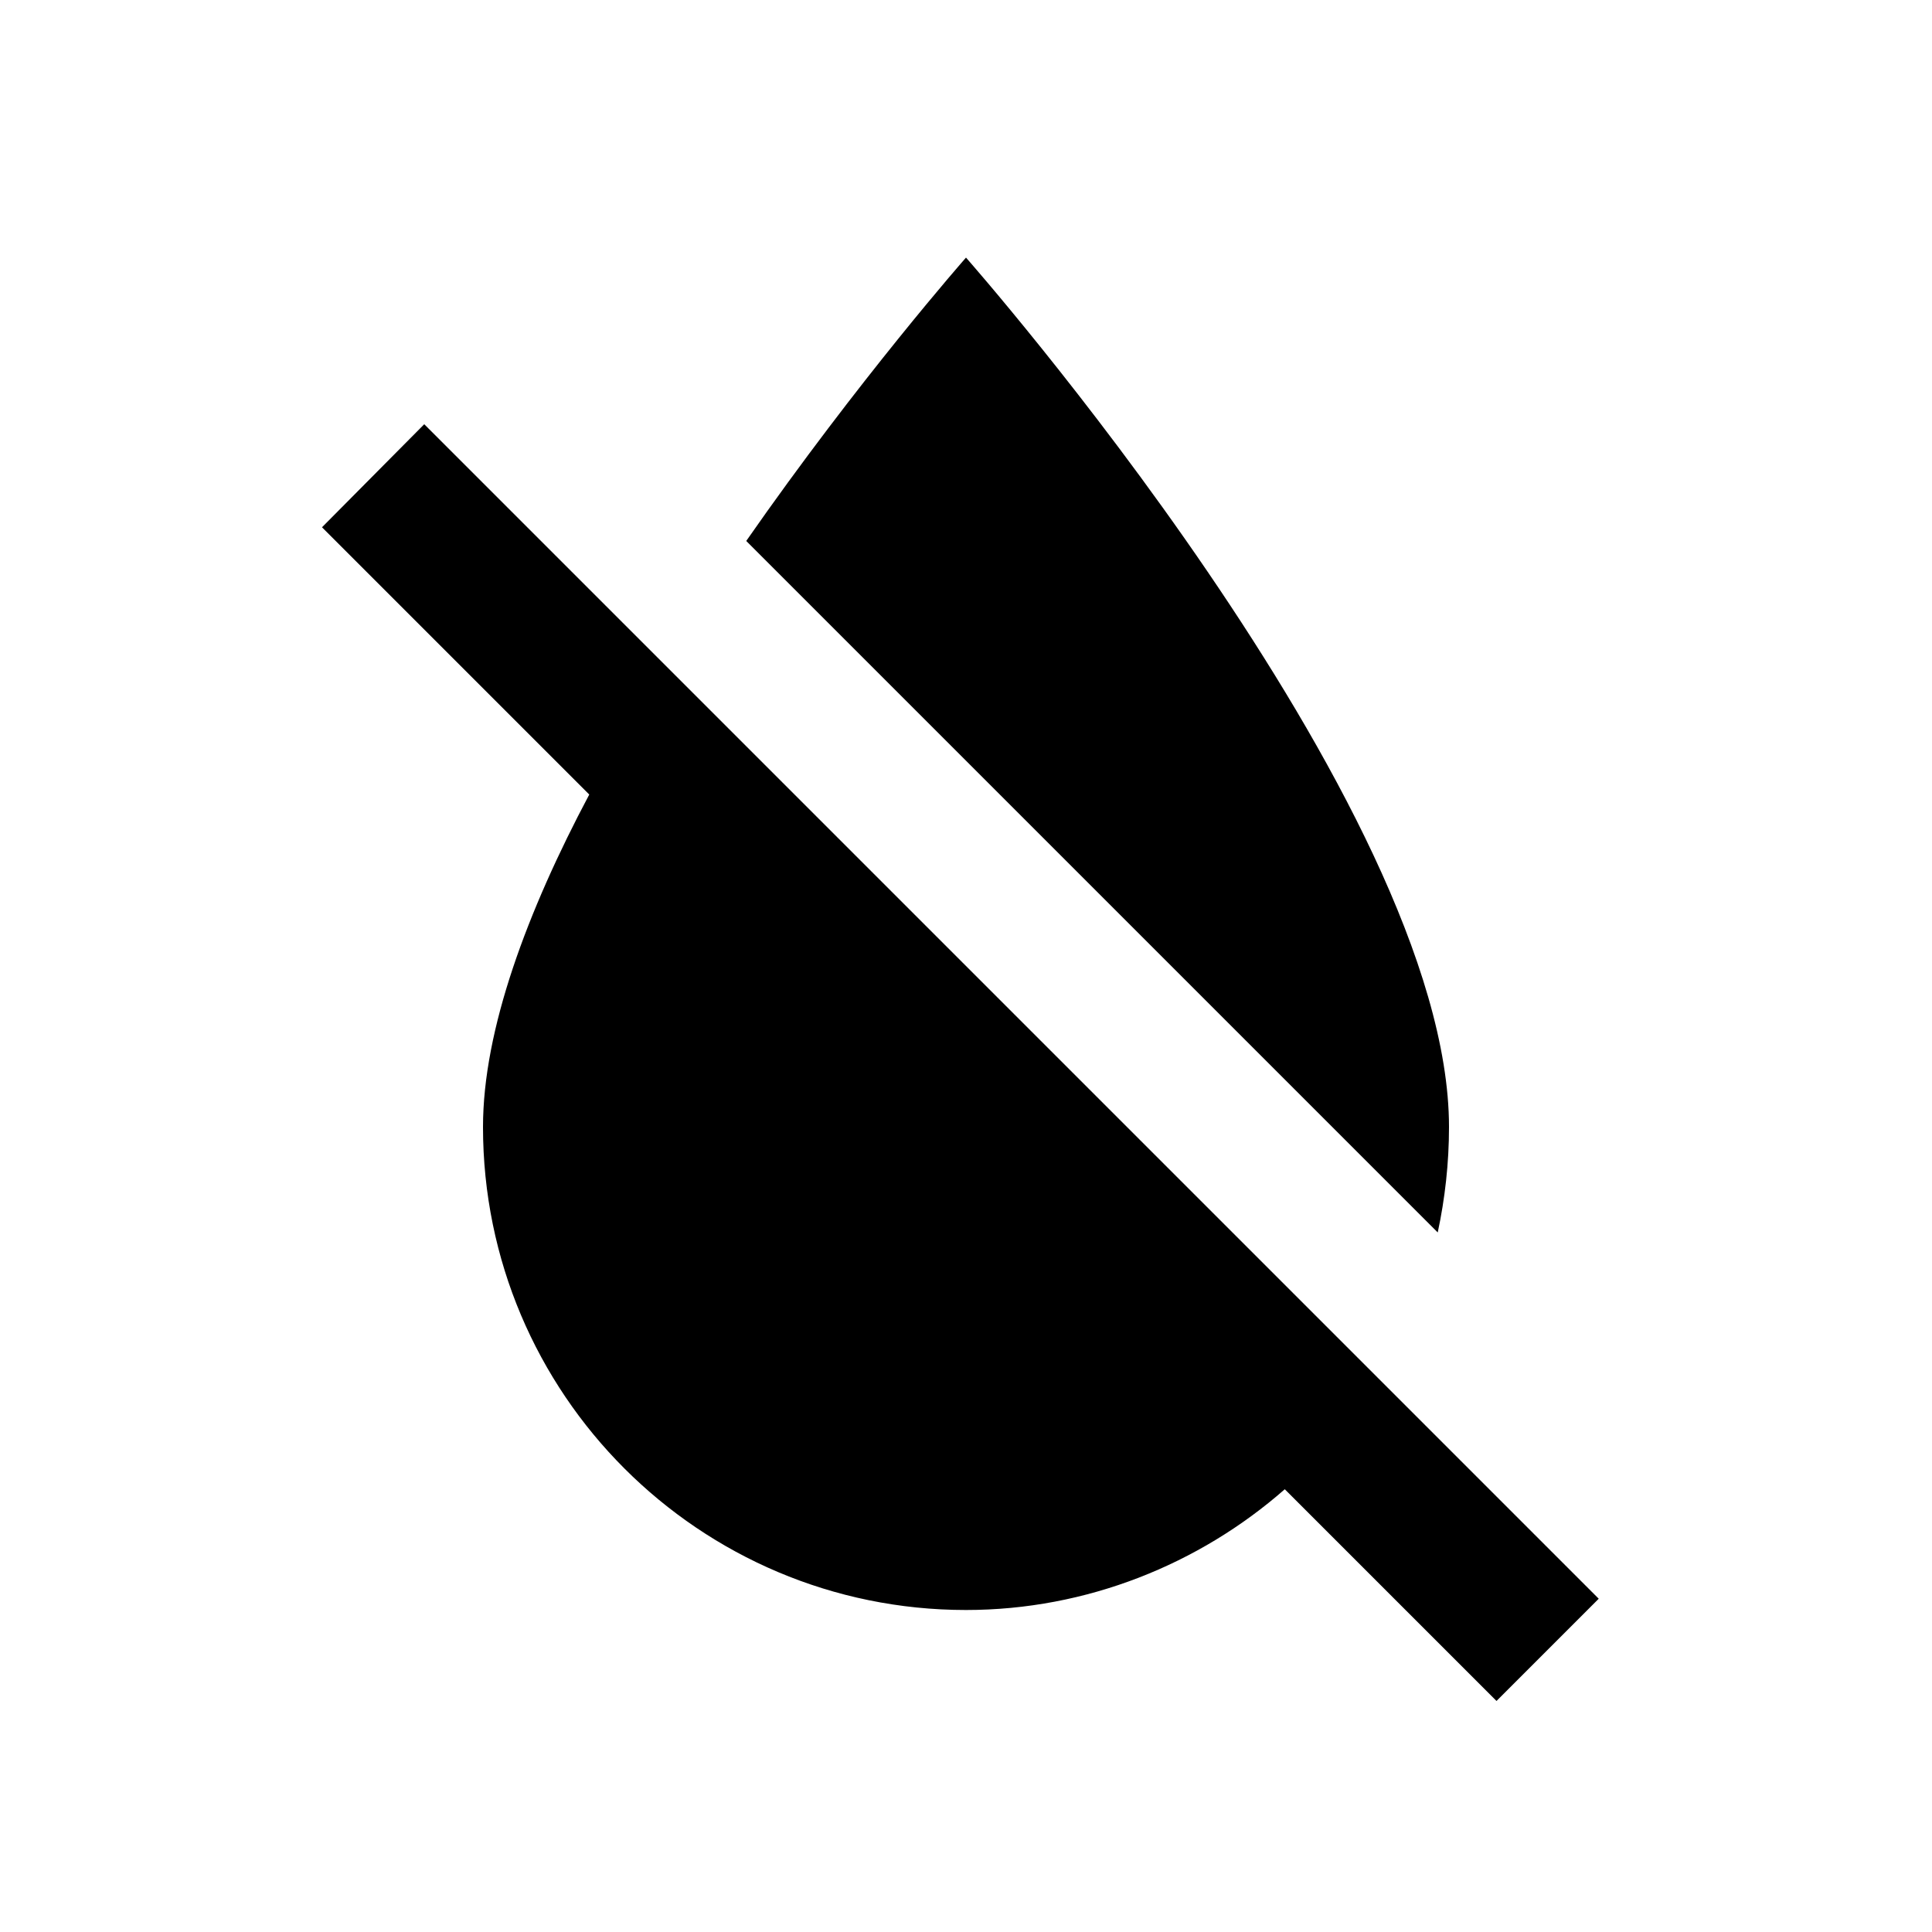
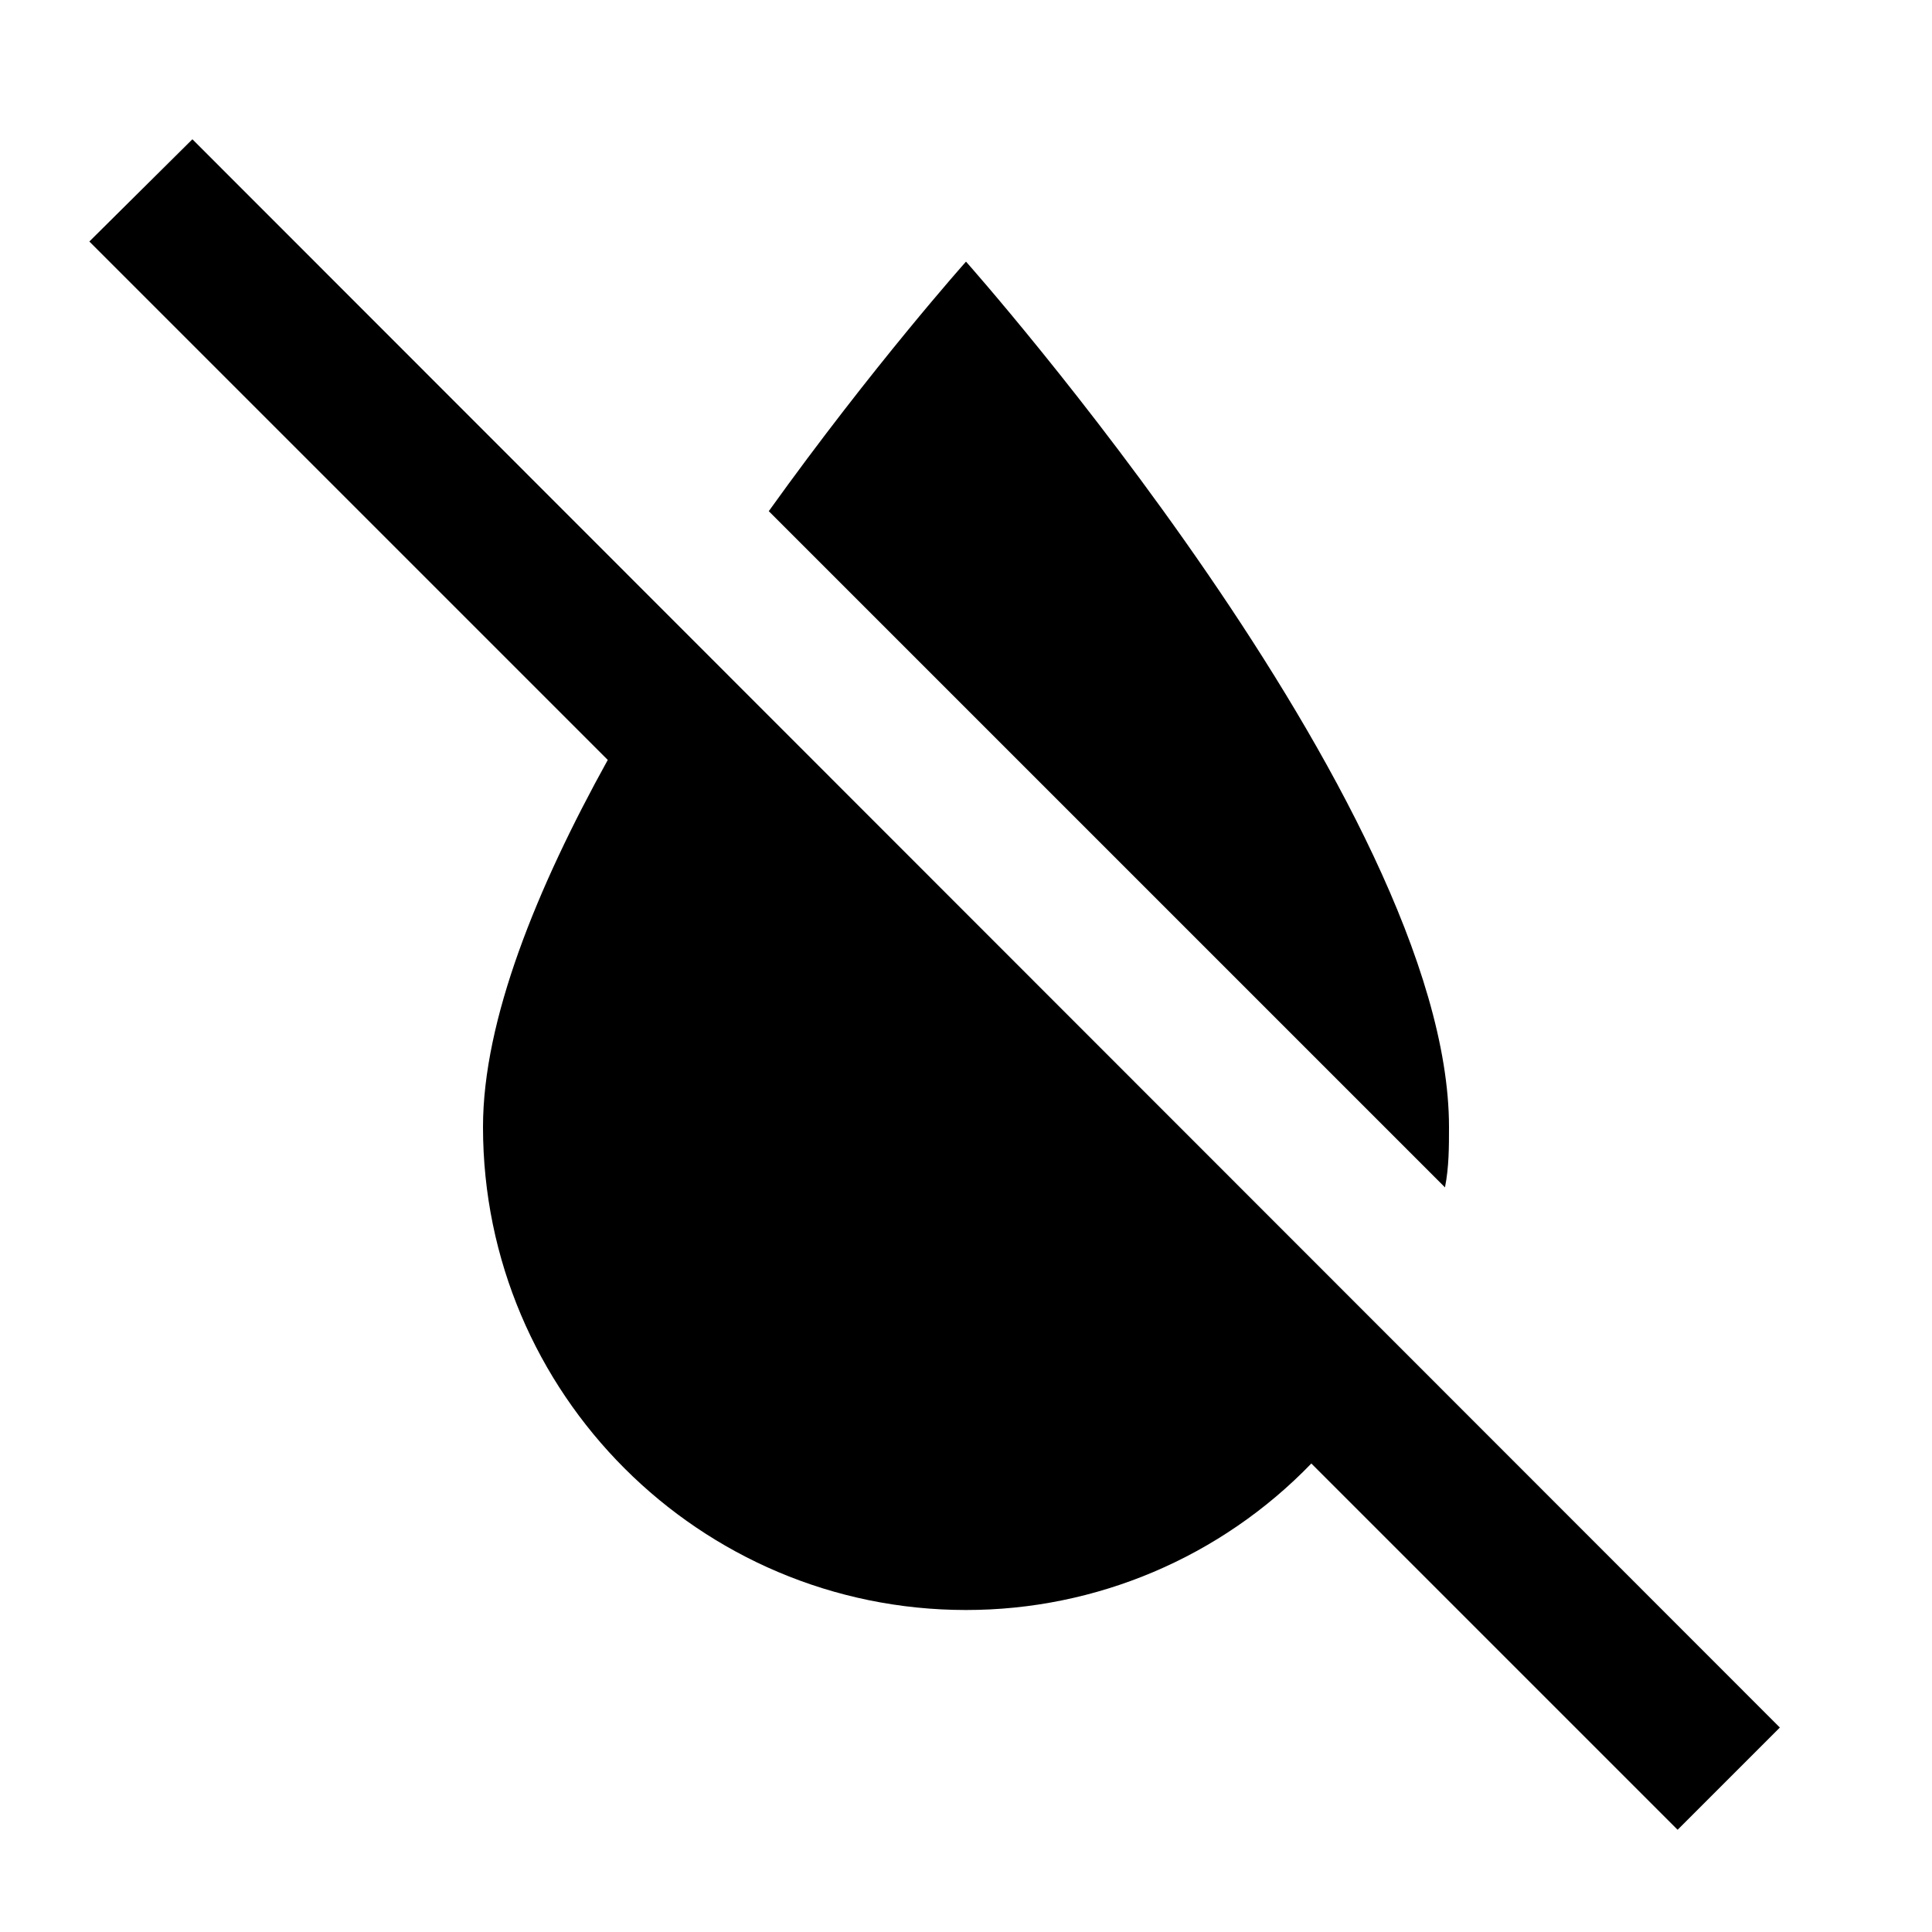
<svg xmlns="http://www.w3.org/2000/svg" viewBox="0 0 24 24">
-   <path d="M17.12 17.12L12.5 12.5 5.27 5.27 4 6.55l3.32 3.32C6.55 11.32 6 12.79 6 14a6 6 0 006 6c1.5 0 2.9-.57 3.96-1.5l2.63 2.63 1.27-1.27-2.74-2.74M18 14c0-4-6-10.8-6-10.8s-1.33 1.51-2.73 3.52l8.59 8.59c.09-.42.14-.86.14-1.31z" />
+   <path d="M20.84 22.73l-4.55-4.55A5.956 5.956 0 0112 20c-3.31 0-6-2.69-6-6 0-1.33.67-2.97 1.55-4.56L1.11 3l1.28-1.27 19.72 19.73-1.27 1.27M18 14c0-4-6-10.75-6-10.75s-1.16 1.3-2.45 3.1l8.4 8.4c.05-.25.05-.5.05-.75z" />
</svg>
